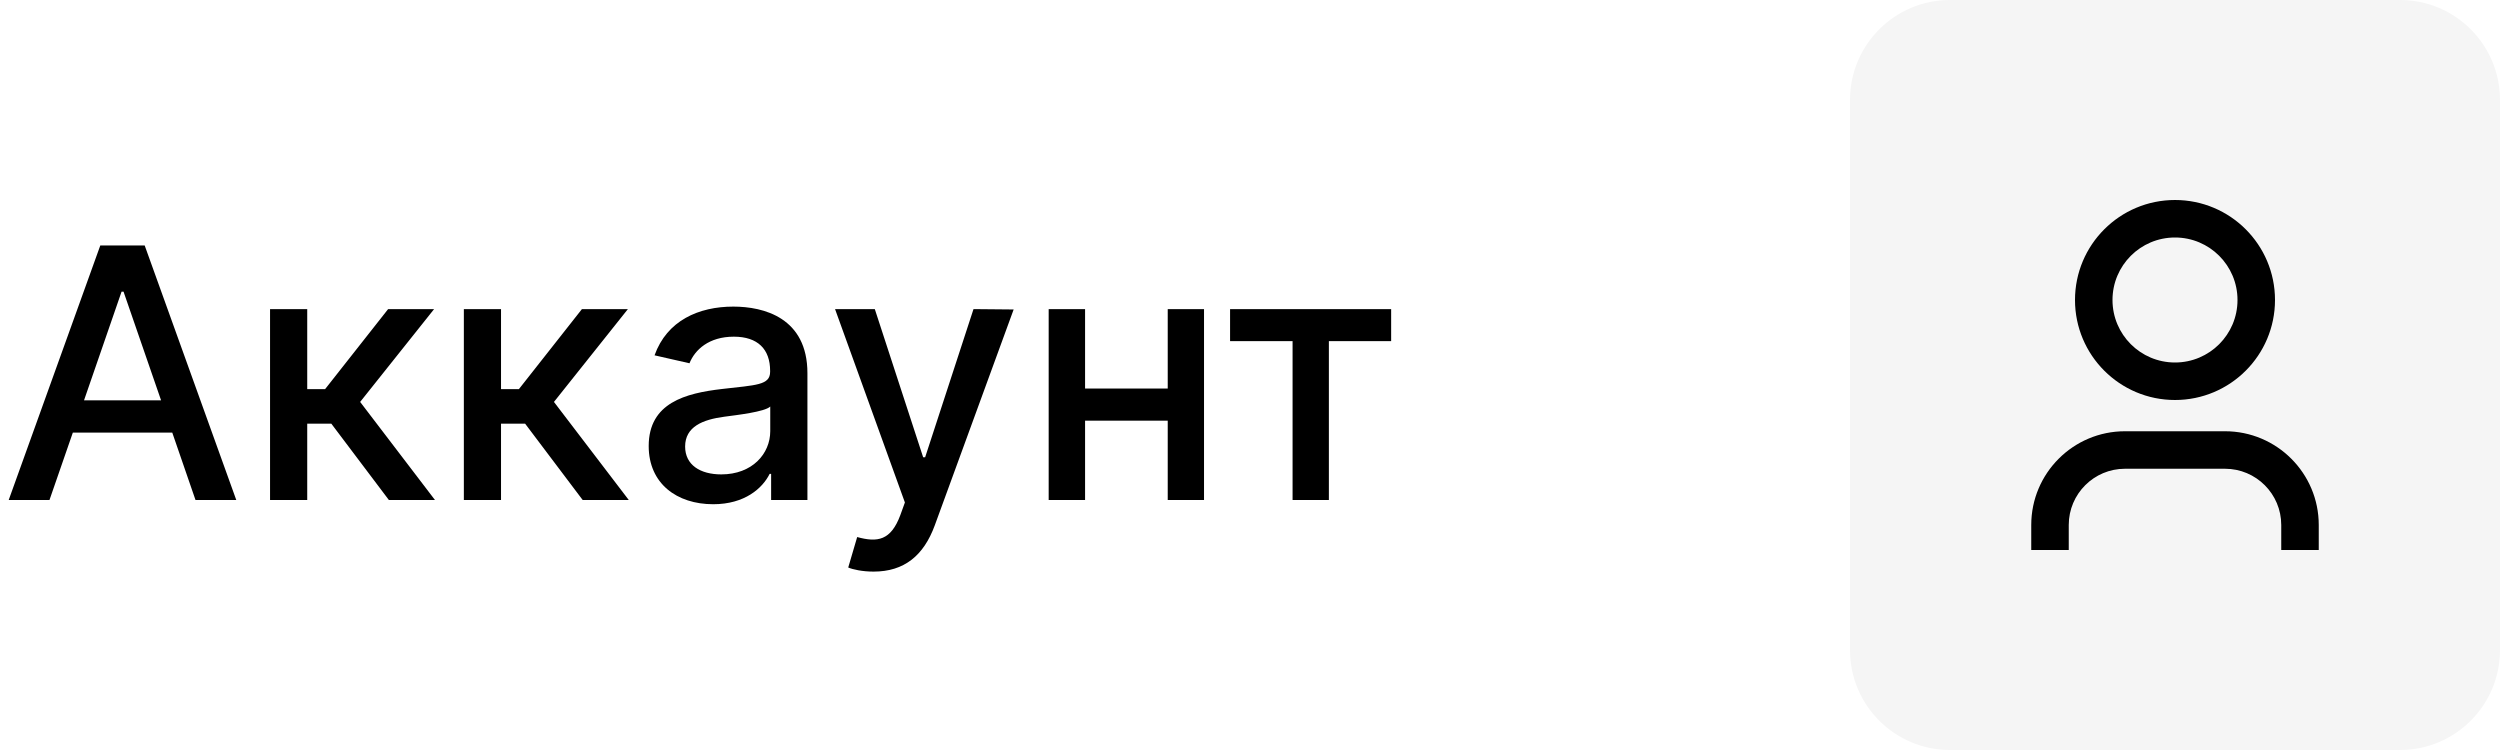
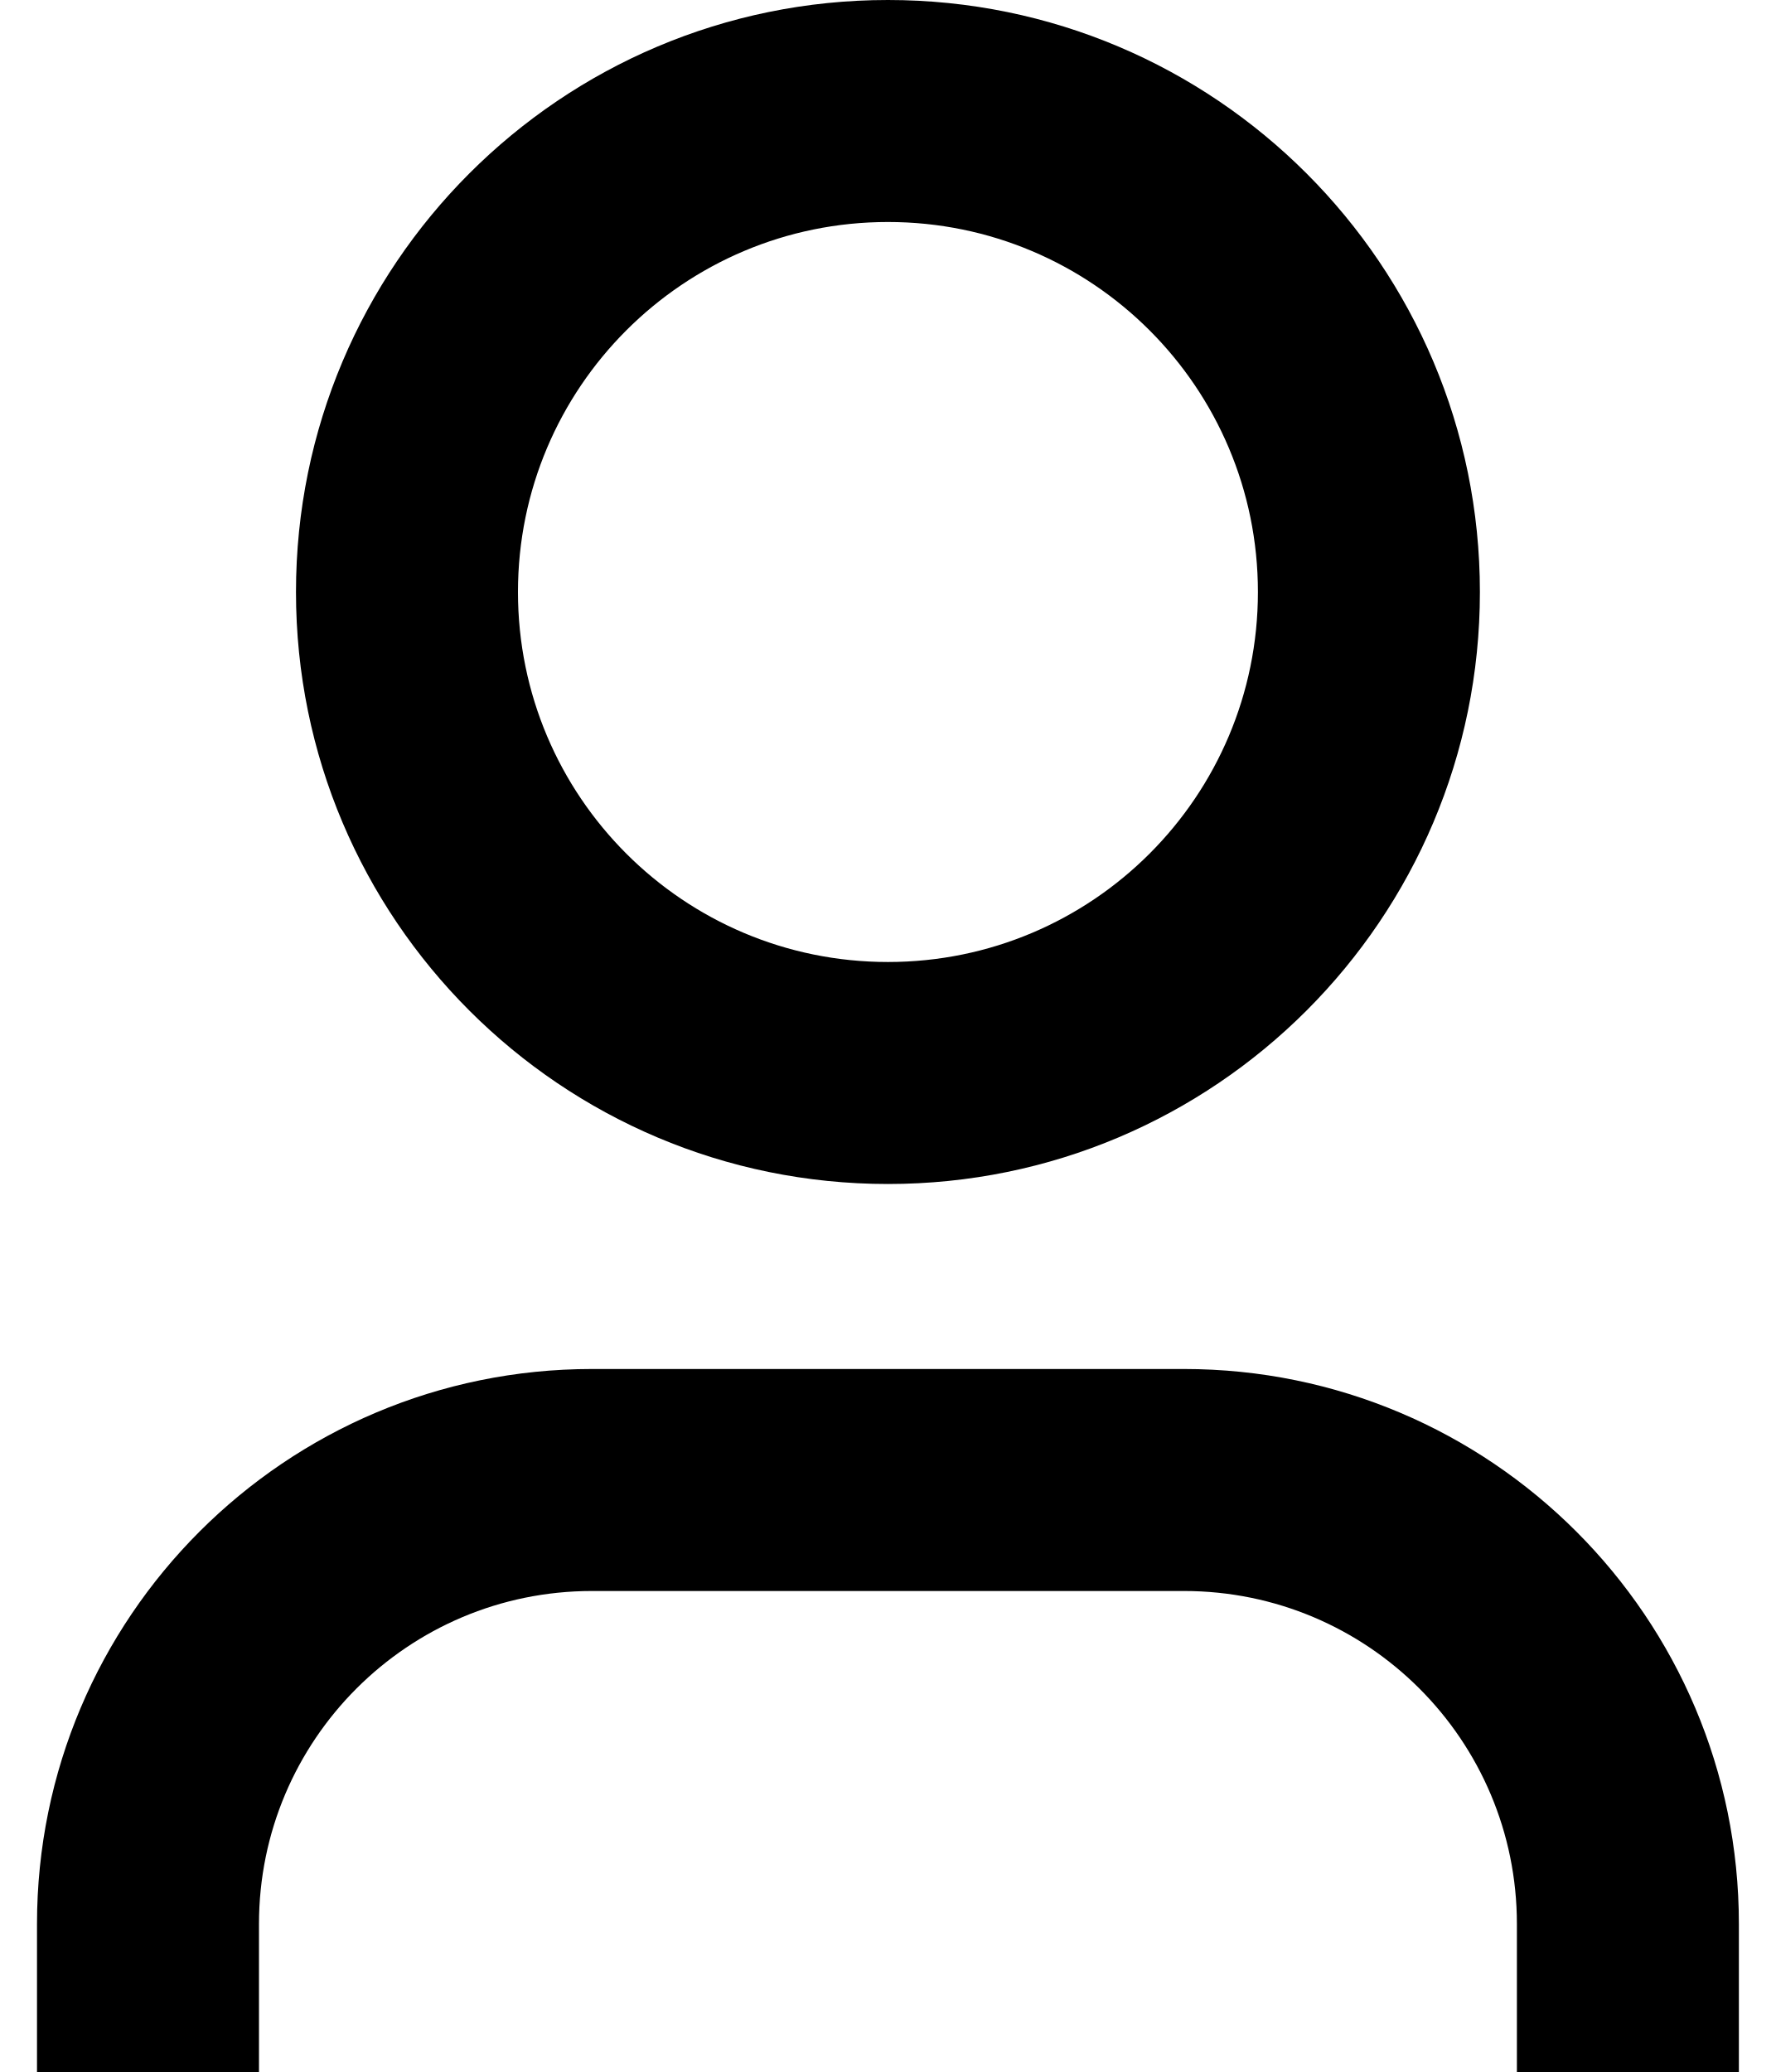
- <svg xmlns="http://www.w3.org/2000/svg" width="100" height="30" viewBox="0 0 100 30" fill="none">
-   <path d="M1.979 20L2.913 17.305H6.891L7.82 20H9.451L5.787 9.818H4.012L0.348 20H1.979ZM3.361 16.013L4.862 11.668H4.942L6.443 16.013H3.361ZM10.802 20H12.289V16.947H13.253L15.555 20H17.399L14.406 16.077L17.364 12.364H15.525L13.004 15.565H12.289V12.364H10.802V20ZM18.554 20H20.041V16.947H21.005L23.307 20H25.151L22.158 16.077L25.116 12.364H23.277L20.756 15.565H20.041V12.364H18.554V20ZM28.528 20.169C29.791 20.169 30.502 19.528 30.785 18.956H30.845V20H32.297V14.929C32.297 12.707 30.547 12.264 29.334 12.264C27.951 12.264 26.679 12.821 26.182 14.213L27.579 14.531C27.797 13.989 28.354 13.467 29.354 13.467C30.313 13.467 30.805 13.97 30.805 14.835V14.869C30.805 15.411 30.248 15.401 28.876 15.56C27.43 15.729 25.948 16.107 25.948 17.842C25.948 19.344 27.076 20.169 28.528 20.169ZM28.851 18.976C28.011 18.976 27.405 18.598 27.405 17.862C27.405 17.067 28.111 16.783 28.971 16.669C29.453 16.604 30.596 16.475 30.81 16.261V17.246C30.81 18.151 30.089 18.976 28.851 18.976ZM34.943 22.864C36.171 22.864 36.946 22.222 37.389 21.019L40.546 12.379L38.94 12.364L37.006 18.29H36.926L34.992 12.364H33.402L36.196 20.099L36.012 20.607C35.634 21.621 35.102 21.705 34.287 21.482L33.929 22.7C34.108 22.779 34.495 22.864 34.943 22.864ZM43.403 12.364H41.947V20H43.403V16.828H46.709V20H48.161V12.364H46.709V15.54H43.403V12.364ZM49.203 13.646H51.703V20H53.155V13.646H55.646V12.364H49.203V13.646Z" fill="black" />
-   <rect x="74" width="26" height="30" rx="4" fill="#F5F5F5" />
-   <path fill-rule="evenodd" clip-rule="evenodd" d="M89.5 12C89.5 13.381 88.381 14.5 87 14.5C85.619 14.5 84.5 13.381 84.5 12C84.5 10.619 85.619 9.5 87 9.5C88.381 9.5 89.5 10.619 89.5 12ZM91 12C91 14.209 89.209 16 87 16C84.791 16 83 14.209 83 12C83 9.791 84.791 8 87 8C89.209 8 91 9.791 91 12ZM85 17.25C82.929 17.25 81.25 18.929 81.25 21V22H82.75V21C82.75 19.757 83.757 18.75 85 18.75H89C90.243 18.75 91.25 19.757 91.25 21V22H92.75V21C92.75 18.929 91.071 17.25 89 17.25H85Z" fill="black" />
+ <svg xmlns="http://www.w3.org/2000/svg" width="12" height="14" viewBox="0 0 12 14" fill="none">
+   <path fill-rule="evenodd" clip-rule="evenodd" d="M8.5 4C8.5 5.381 7.381 6.5 6 6.5C4.619 6.5 3.5 5.381 3.5 4C3.5 2.619 4.619 1.5 6 1.5C7.381 1.5 8.5 2.619 8.5 4ZM10 4C10 6.209 8.209 8 6 8C3.791 8 2 6.209 2 4C2 1.791 3.791 0 6 0C8.209 0 10 1.791 10 4ZM4 9.25C1.929 9.25 0.25 10.929 0.25 13V14H1.75V13C1.75 11.757 2.757 10.75 4 10.75H8C9.243 10.75 10.25 11.757 10.25 13V14H11.75V13C11.75 10.929 10.071 9.25 8 9.25H4Z" fill="black" />
</svg>
